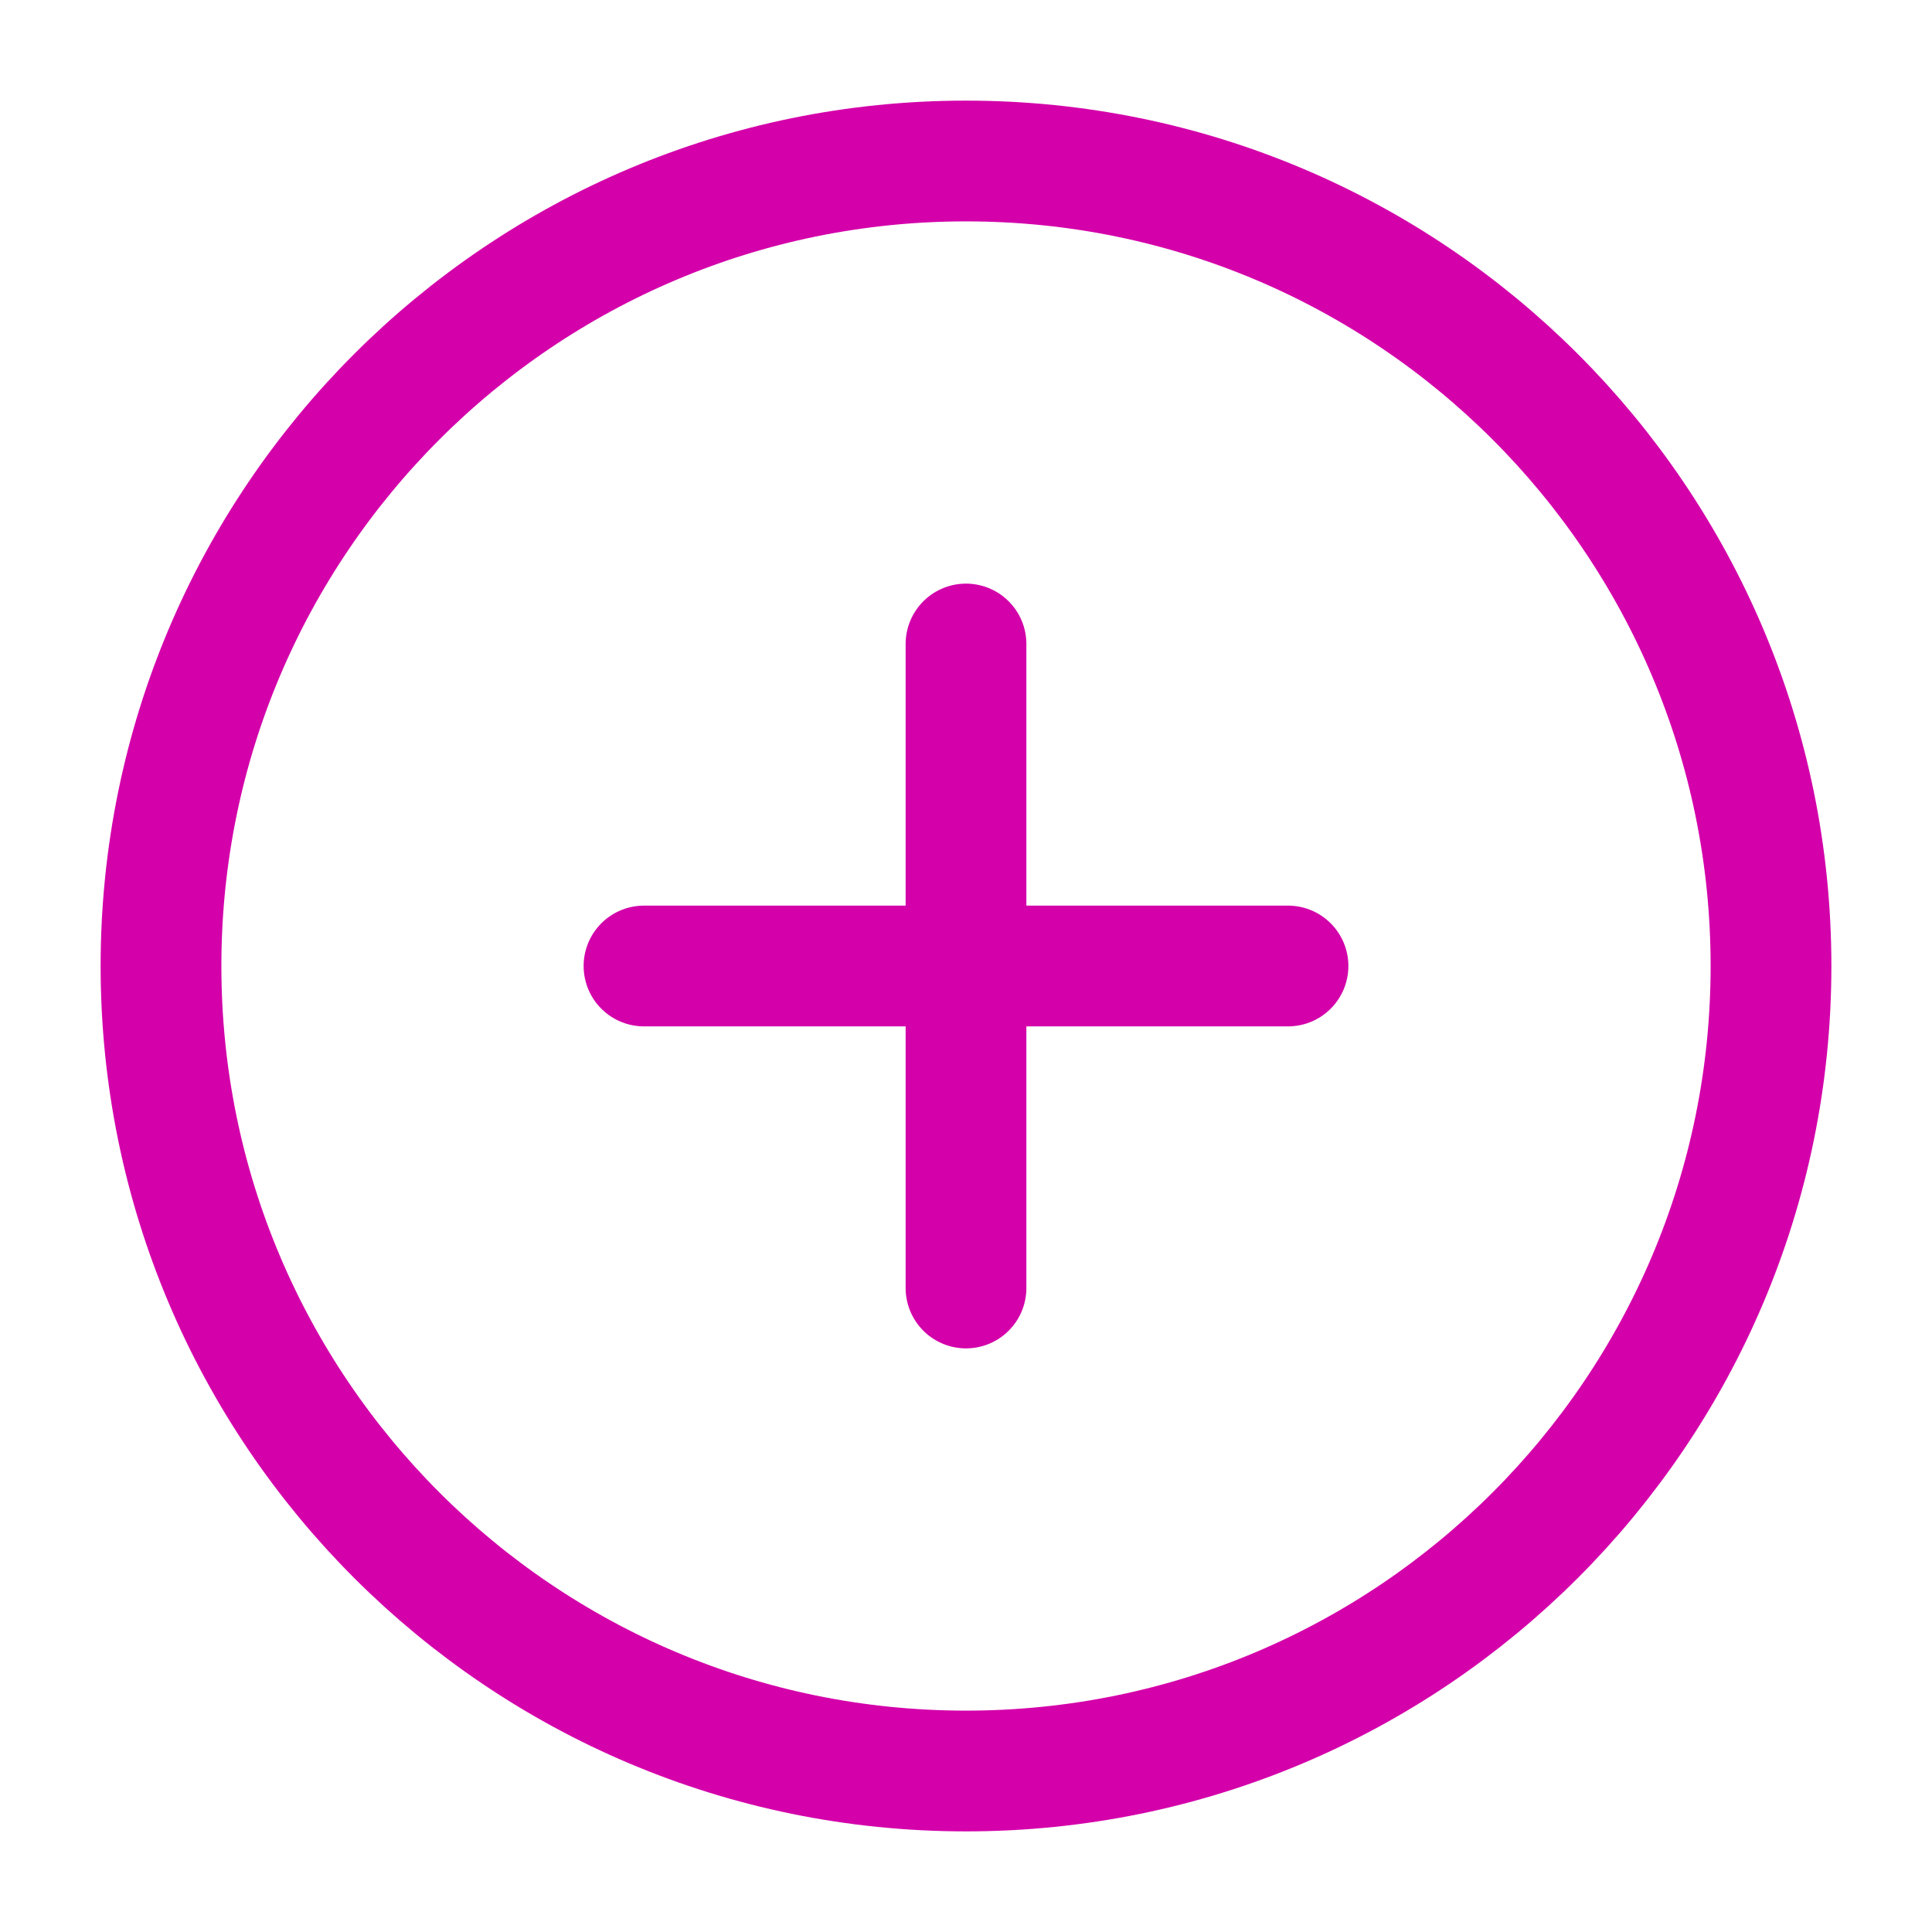
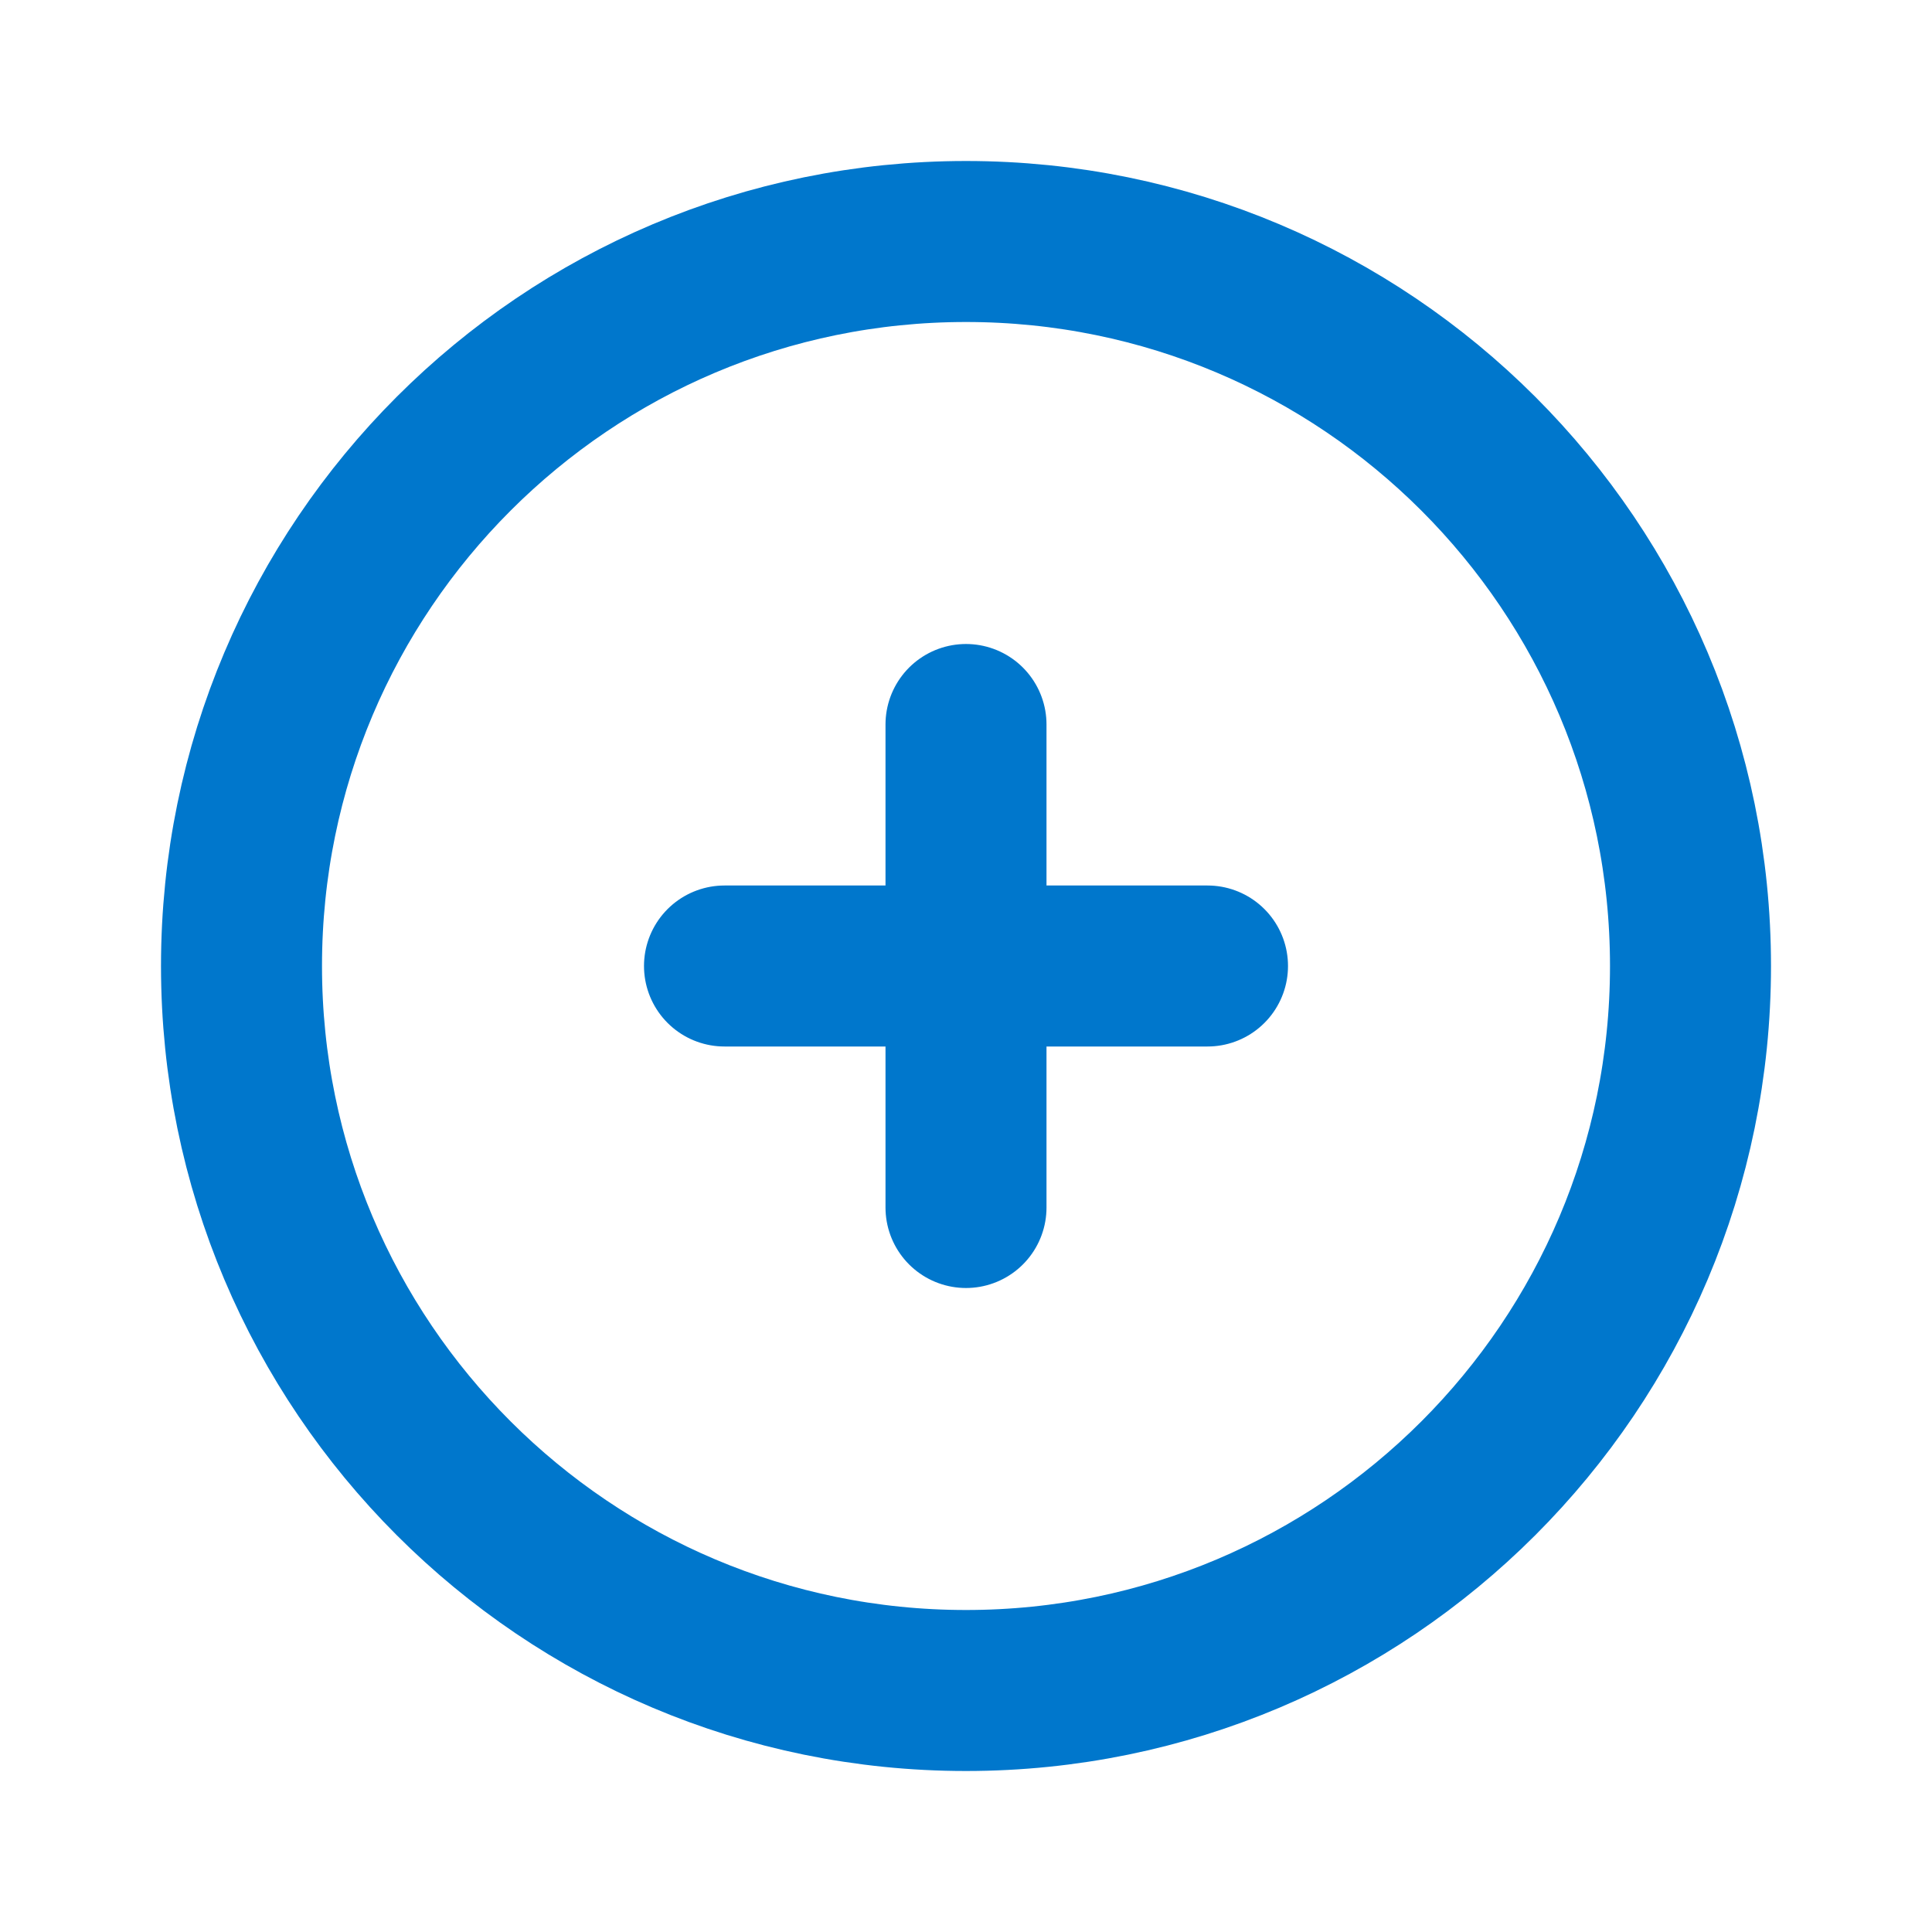
- <svg xmlns="http://www.w3.org/2000/svg" width="24" height="24" stroke-width="1.5" viewBox="0 0 24 24" fill="none" version="1.1" id="svg6">
-   <defs id="defs10" />
-   <path d="M8 12H12M16 12H12M12 12V8M12 12V16" stroke="currentColor" stroke-linecap="round" stroke-linejoin="round" id="path2" style="stroke:#d400aa;stroke-opacity:1" />
-   <path d="M12 22C17.523 22 22 17.523 22 12C22 6.477 17.523 2 12 2C6.477 2 2 6.477 2 12C2 17.523 6.477 22 12 22Z" stroke="currentColor" stroke-linecap="round" stroke-linejoin="round" id="path4" style="stroke:#d400aa;stroke-opacity:1" />
+ <svg xmlns="http://www.w3.org/2000/svg" width="24" height="24" viewBox="0 0 24 24" fill="none" version="1.1" id="svg4">
+   <defs id="defs8" />
+   <path d="M12 9V12M12 12V15M12 12H15M12 12H9M21 12C21 16.971 16.971 21 12 21C7.029 21 3 16.971 3 12C3 7.029 7.029 3 12 3C16.971 3 21 7.029 21 12Z" stroke="#4A5568" stroke-width="2" stroke-linecap="round" stroke-linejoin="round" id="path2" style="stroke:#0077cc;stroke-opacity:1" />
</svg>
